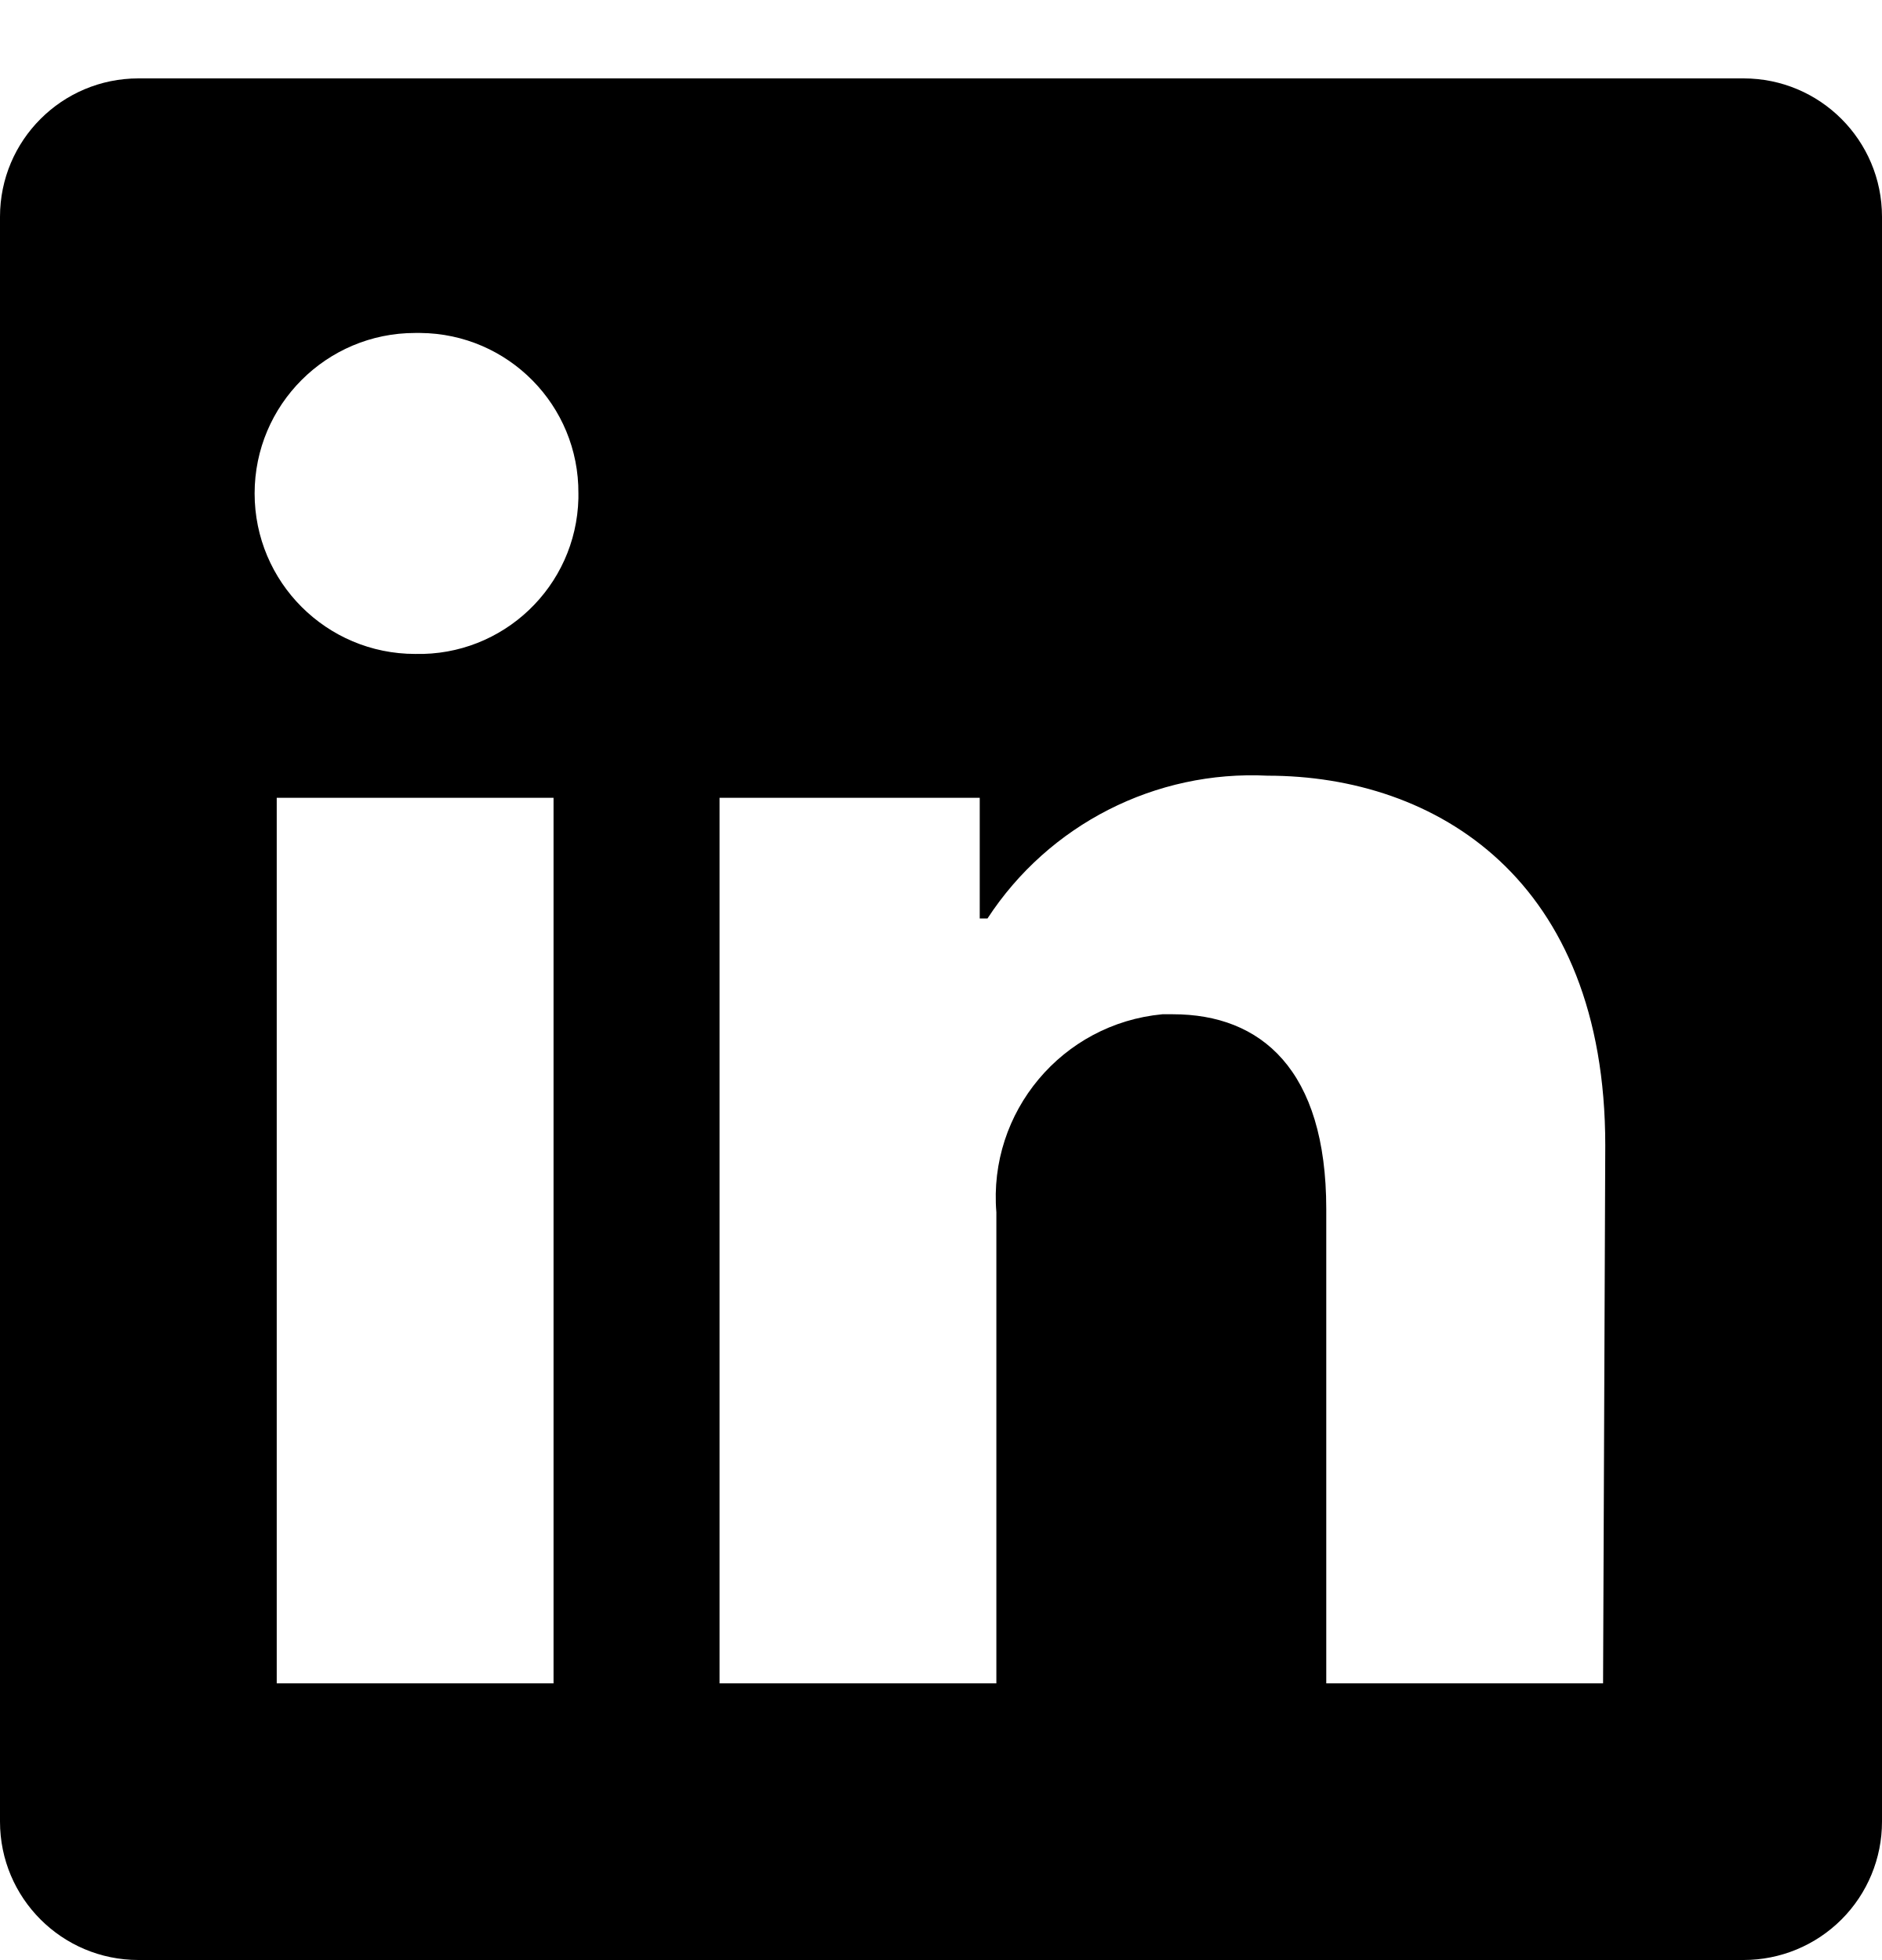
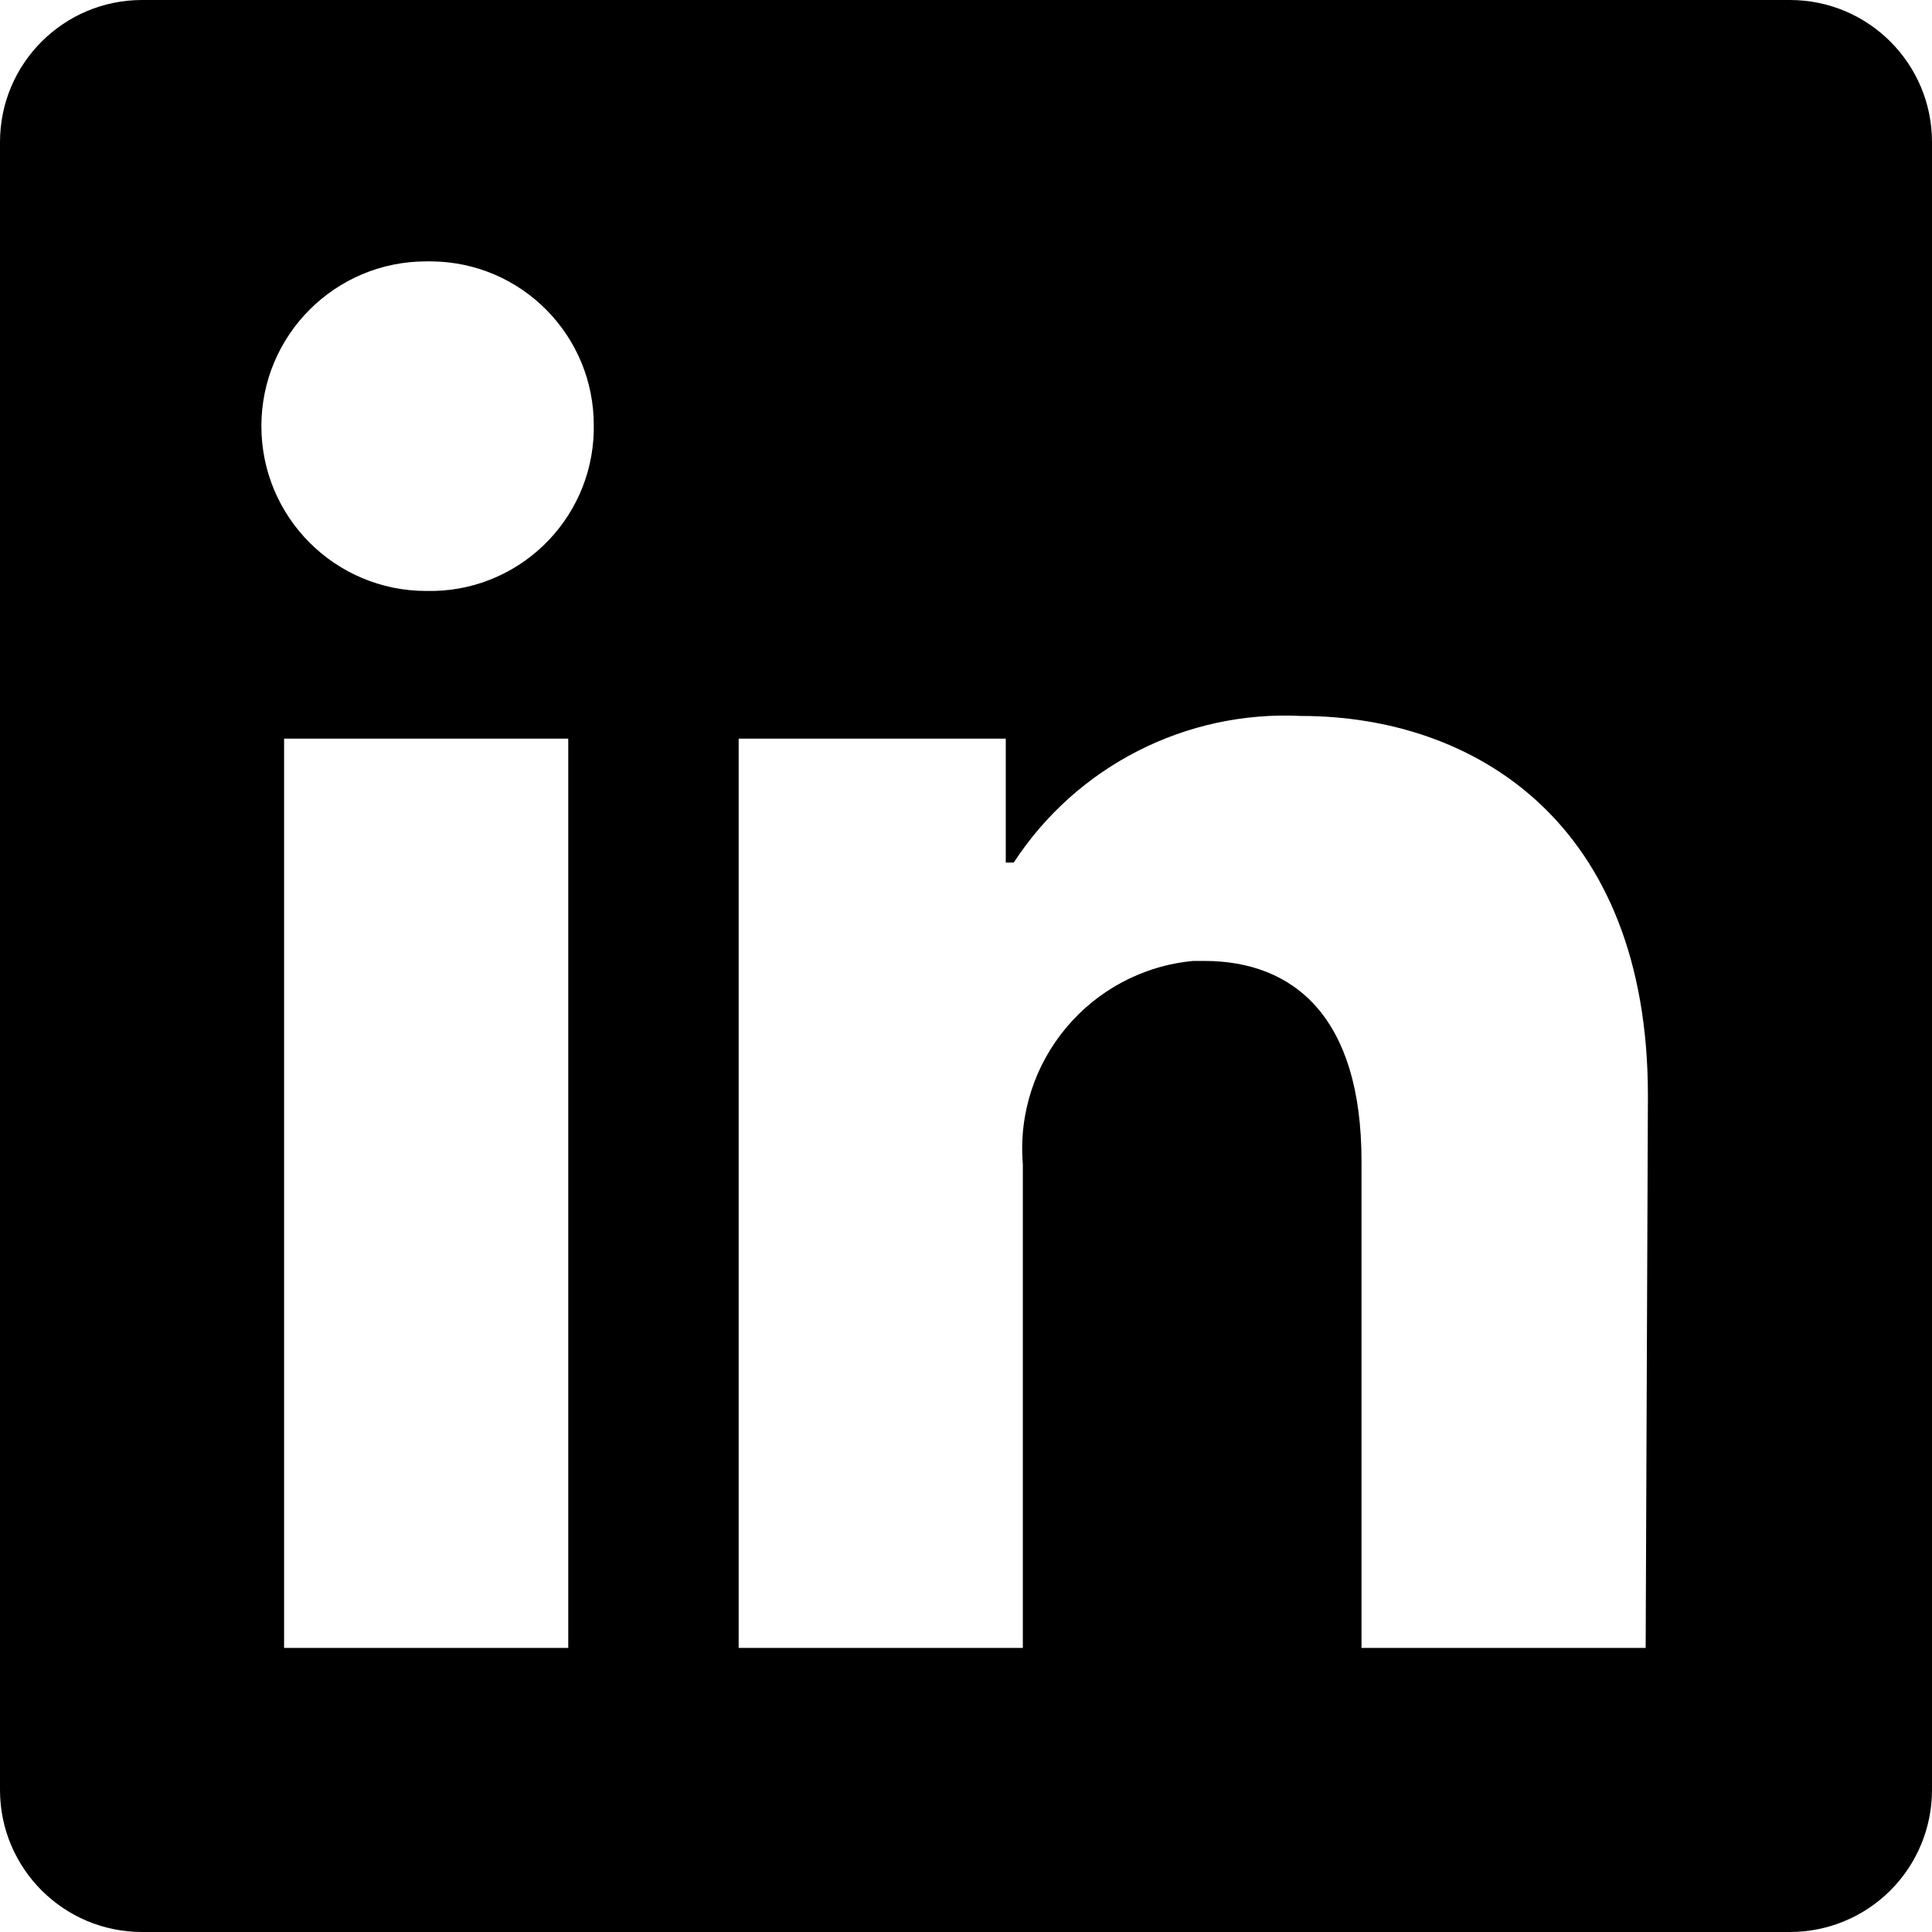
- <svg xmlns="http://www.w3.org/2000/svg" width="24" height="25" fill="none" viewBox="0 0 24 24">
-   <path fill="currentColor" d="M24 2.265v20.47a1.764 1.764 0 0 1-1.765 1.765H1.765A1.765 1.765 0 0 1 0 22.735V2.265A1.765 1.765 0 0 1 1.765.5h20.47A1.765 1.765 0 0 1 24 2.265ZM7.059 9.676h-3.53v11.295h3.53V9.676Zm.317-3.882a2.033 2.033 0 0 0-2.018-2.047h-.064a2.047 2.047 0 1 0 0 4.094 2.033 2.033 0 0 0 2.082-1.983v-.064Zm13.095 8.315c0-3.395-2.16-4.715-4.306-4.715a4.024 4.024 0 0 0-3.572 1.821h-.099V9.676H9.176v11.295h3.53v-6.008a2.344 2.344 0 0 1 2.117-2.526h.135c1.122 0 1.955.705 1.955 2.484v6.05h3.53l.028-6.862Z" />
+ <svg xmlns="http://www.w3.org/2000/svg" width="24" height="24" fill="none">
+   <path fill="currentColor" d="M24 1.765v20.47A1.764 1.764 0 0 1 22.235 24H1.765A1.765 1.765 0 0 1 0 22.235V1.765A1.765 1.765 0 0 1 1.765 0h20.47A1.765 1.765 0 0 1 24 1.765ZM7.059 9.176h-3.53v11.295h3.53V9.176Zm.317-3.882a2.033 2.033 0 0 0-2.018-2.047h-.064a2.047 2.047 0 1 0 0 4.094 2.033 2.033 0 0 0 2.082-1.983v-.064Zm13.095 8.315c0-3.395-2.16-4.715-4.306-4.715a4.024 4.024 0 0 0-3.572 1.821h-.099V9.176H9.176v11.295h3.53v-6.008a2.344 2.344 0 0 1 2.117-2.526h.135c1.122 0 1.955.705 1.955 2.484v6.05h3.53l.028-6.862Z" />
</svg>
